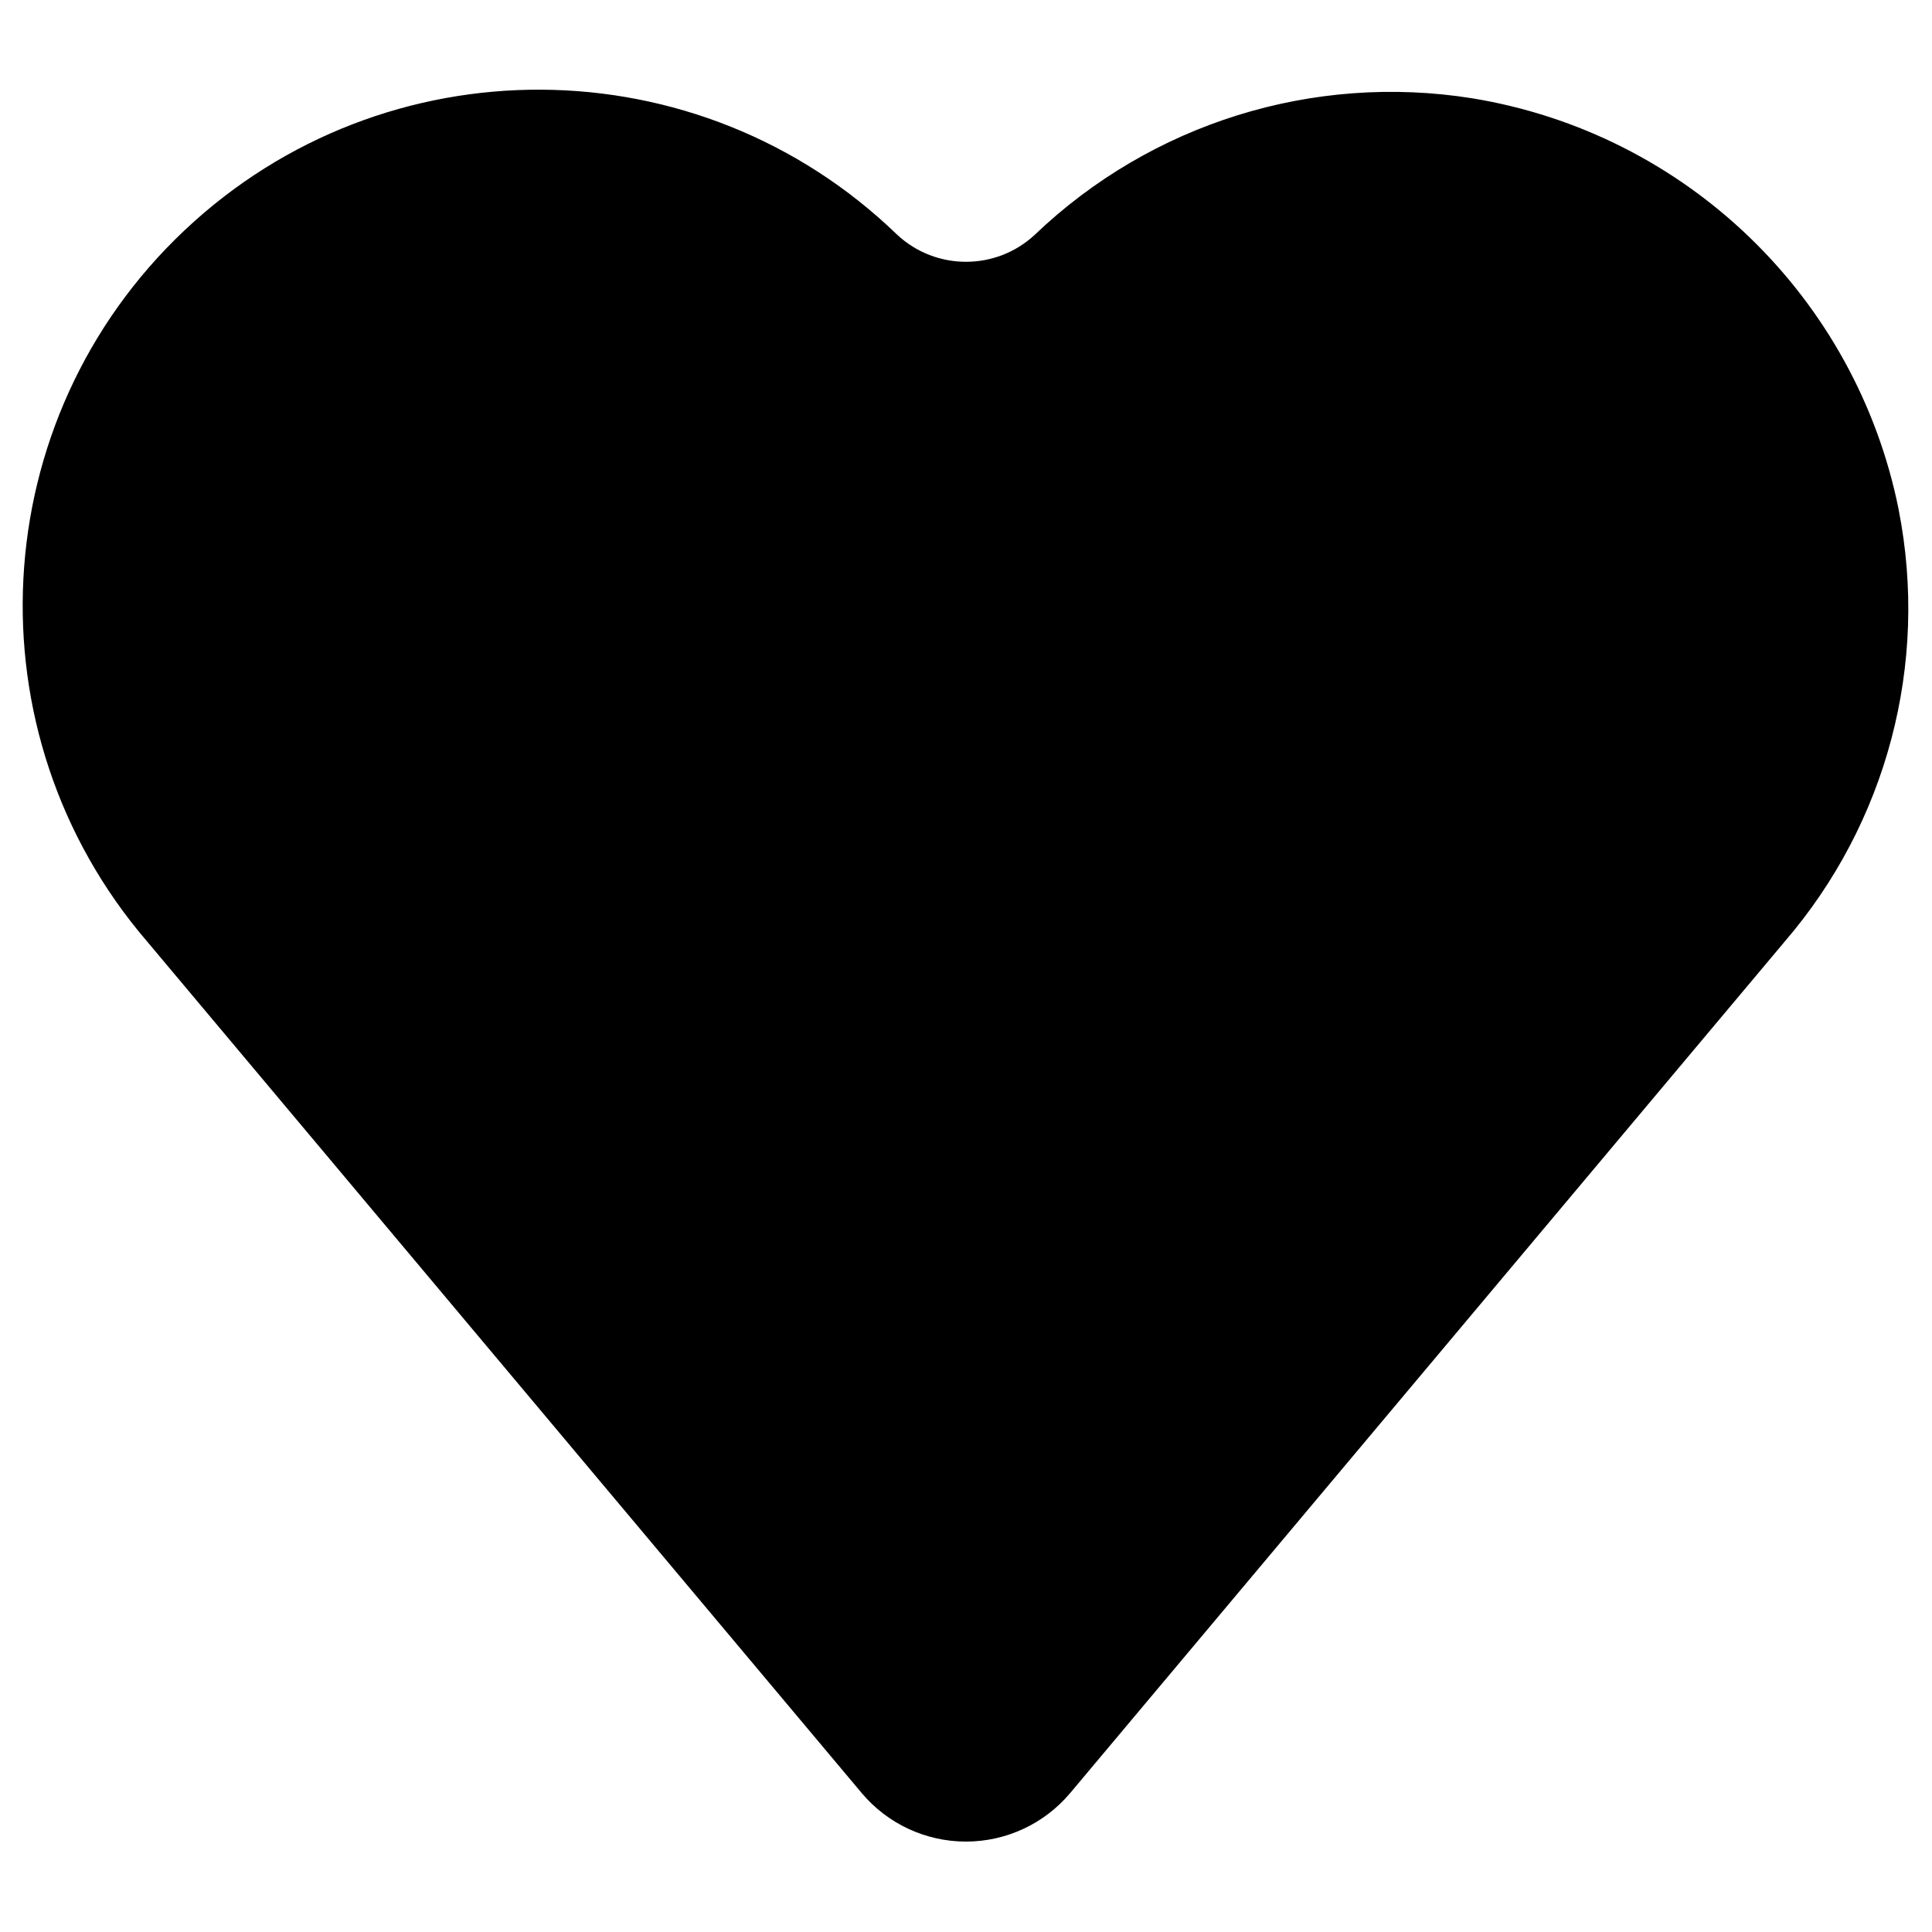
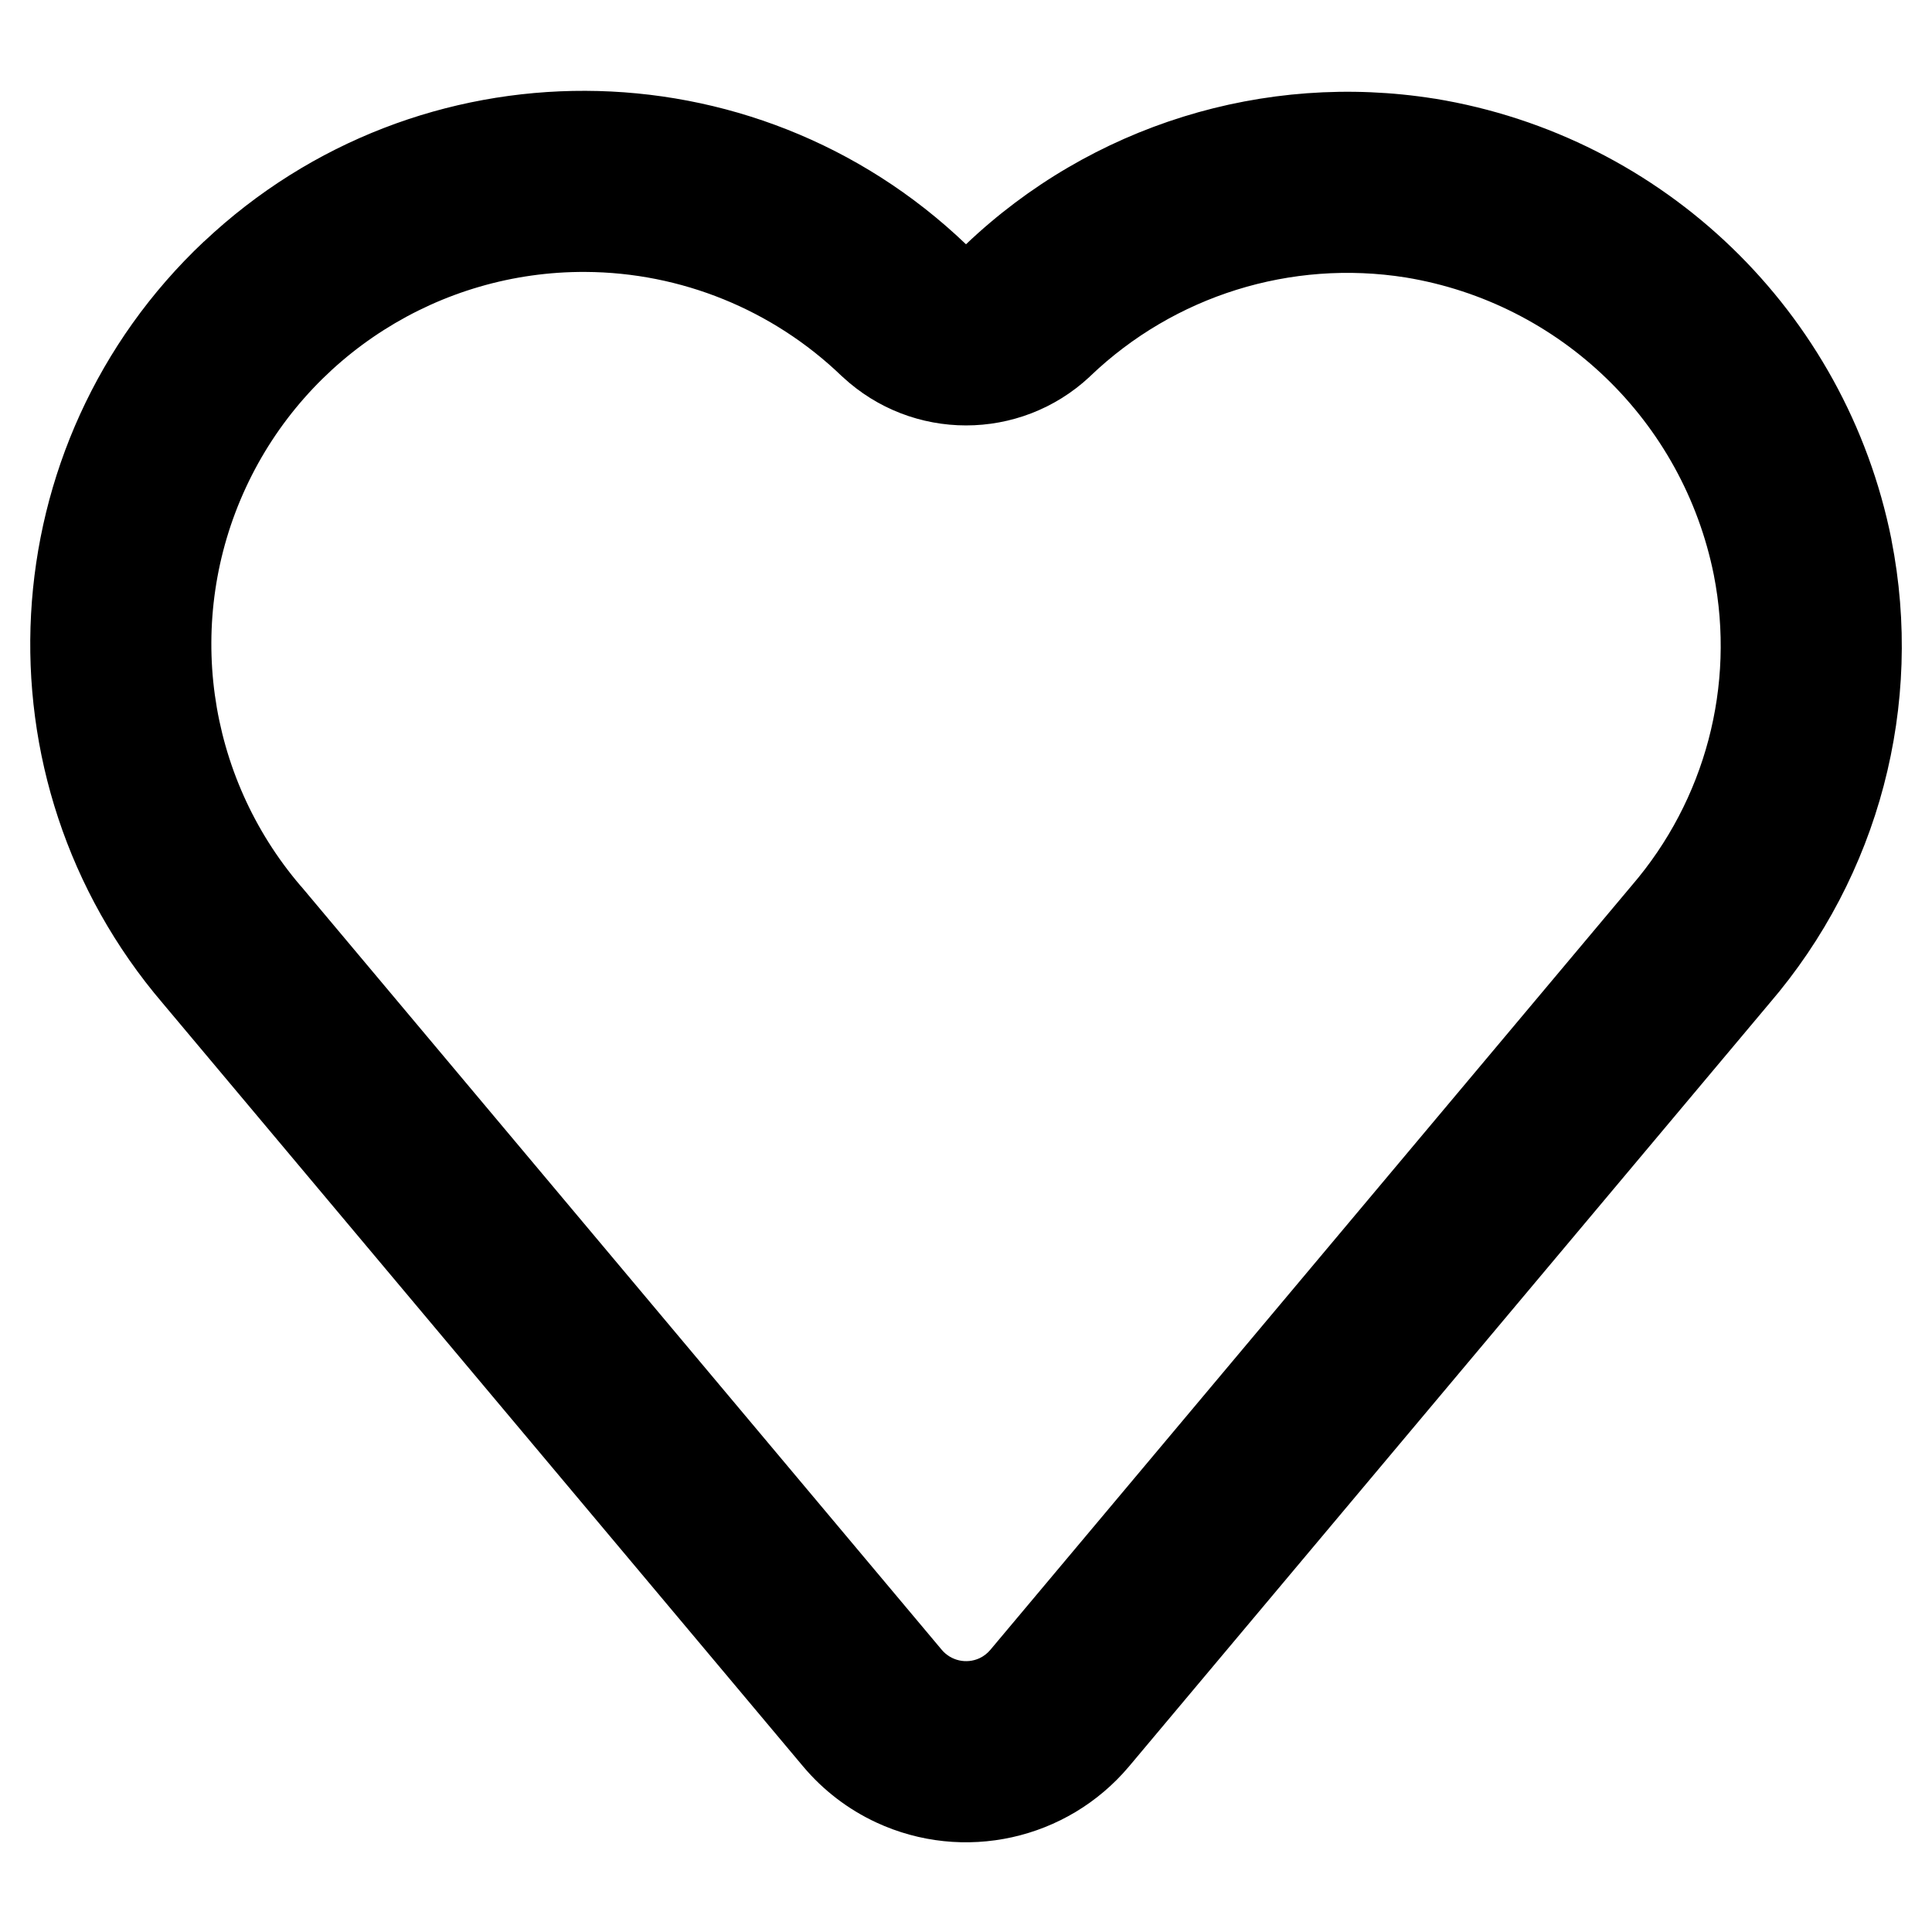
<svg xmlns="http://www.w3.org/2000/svg" role="img" height="16" width="16" aria-hidden="true" viewBox="0 0 16 16" data-encore-id="icon" class="Svg-sc-ytk21e-0 haNxPq">
-   <path d="M15.724 4.22A4.313 4.313 0 0 0 12.192.814a4.269 4.269 0 0 0-3.622 1.13.837.837 0 0 1-1.14 0 4.272 4.272 0 0 0-6.21 5.855l5.916 7.05a1.128 1.128 0 0 0 1.727 0l5.916-7.05a4.228 4.228 0 0 0 .945-3.577z" />
+   <path d="M1.69 2A4.582 4.582 0 0 1 8 2.023 4.583 4.583 0 0 1 11.88.817h.002a4.618 4.618 0 0 1 3.782 3.65v.003a4.543 4.543 0 0 1-1.011 3.84L9.35 14.629a1.765 1.765 0 0 1-2.093.464 1.762 1.762 0 0 1-.605-.463L1.348 8.309A4.582 4.582 0 0 1 1.689 2zm3.158.252A3.082 3.082 0 0 0 2.49 7.337l.005.005L7.8 13.664a.264.264 0 0 0 .311.069.262.262 0 0 0 .09-.069l5.312-6.33a3.043 3.043 0 0 0 .68-2.573 3.118 3.118 0 0 0-2.551-2.463 3.079 3.079 0 0 0-2.612.816l-.007.007a1.501 1.501 0 0 1-2.045 0l-.009-.008a3.082 3.082 0 0 0-2.121-.861z" />
</svg>
